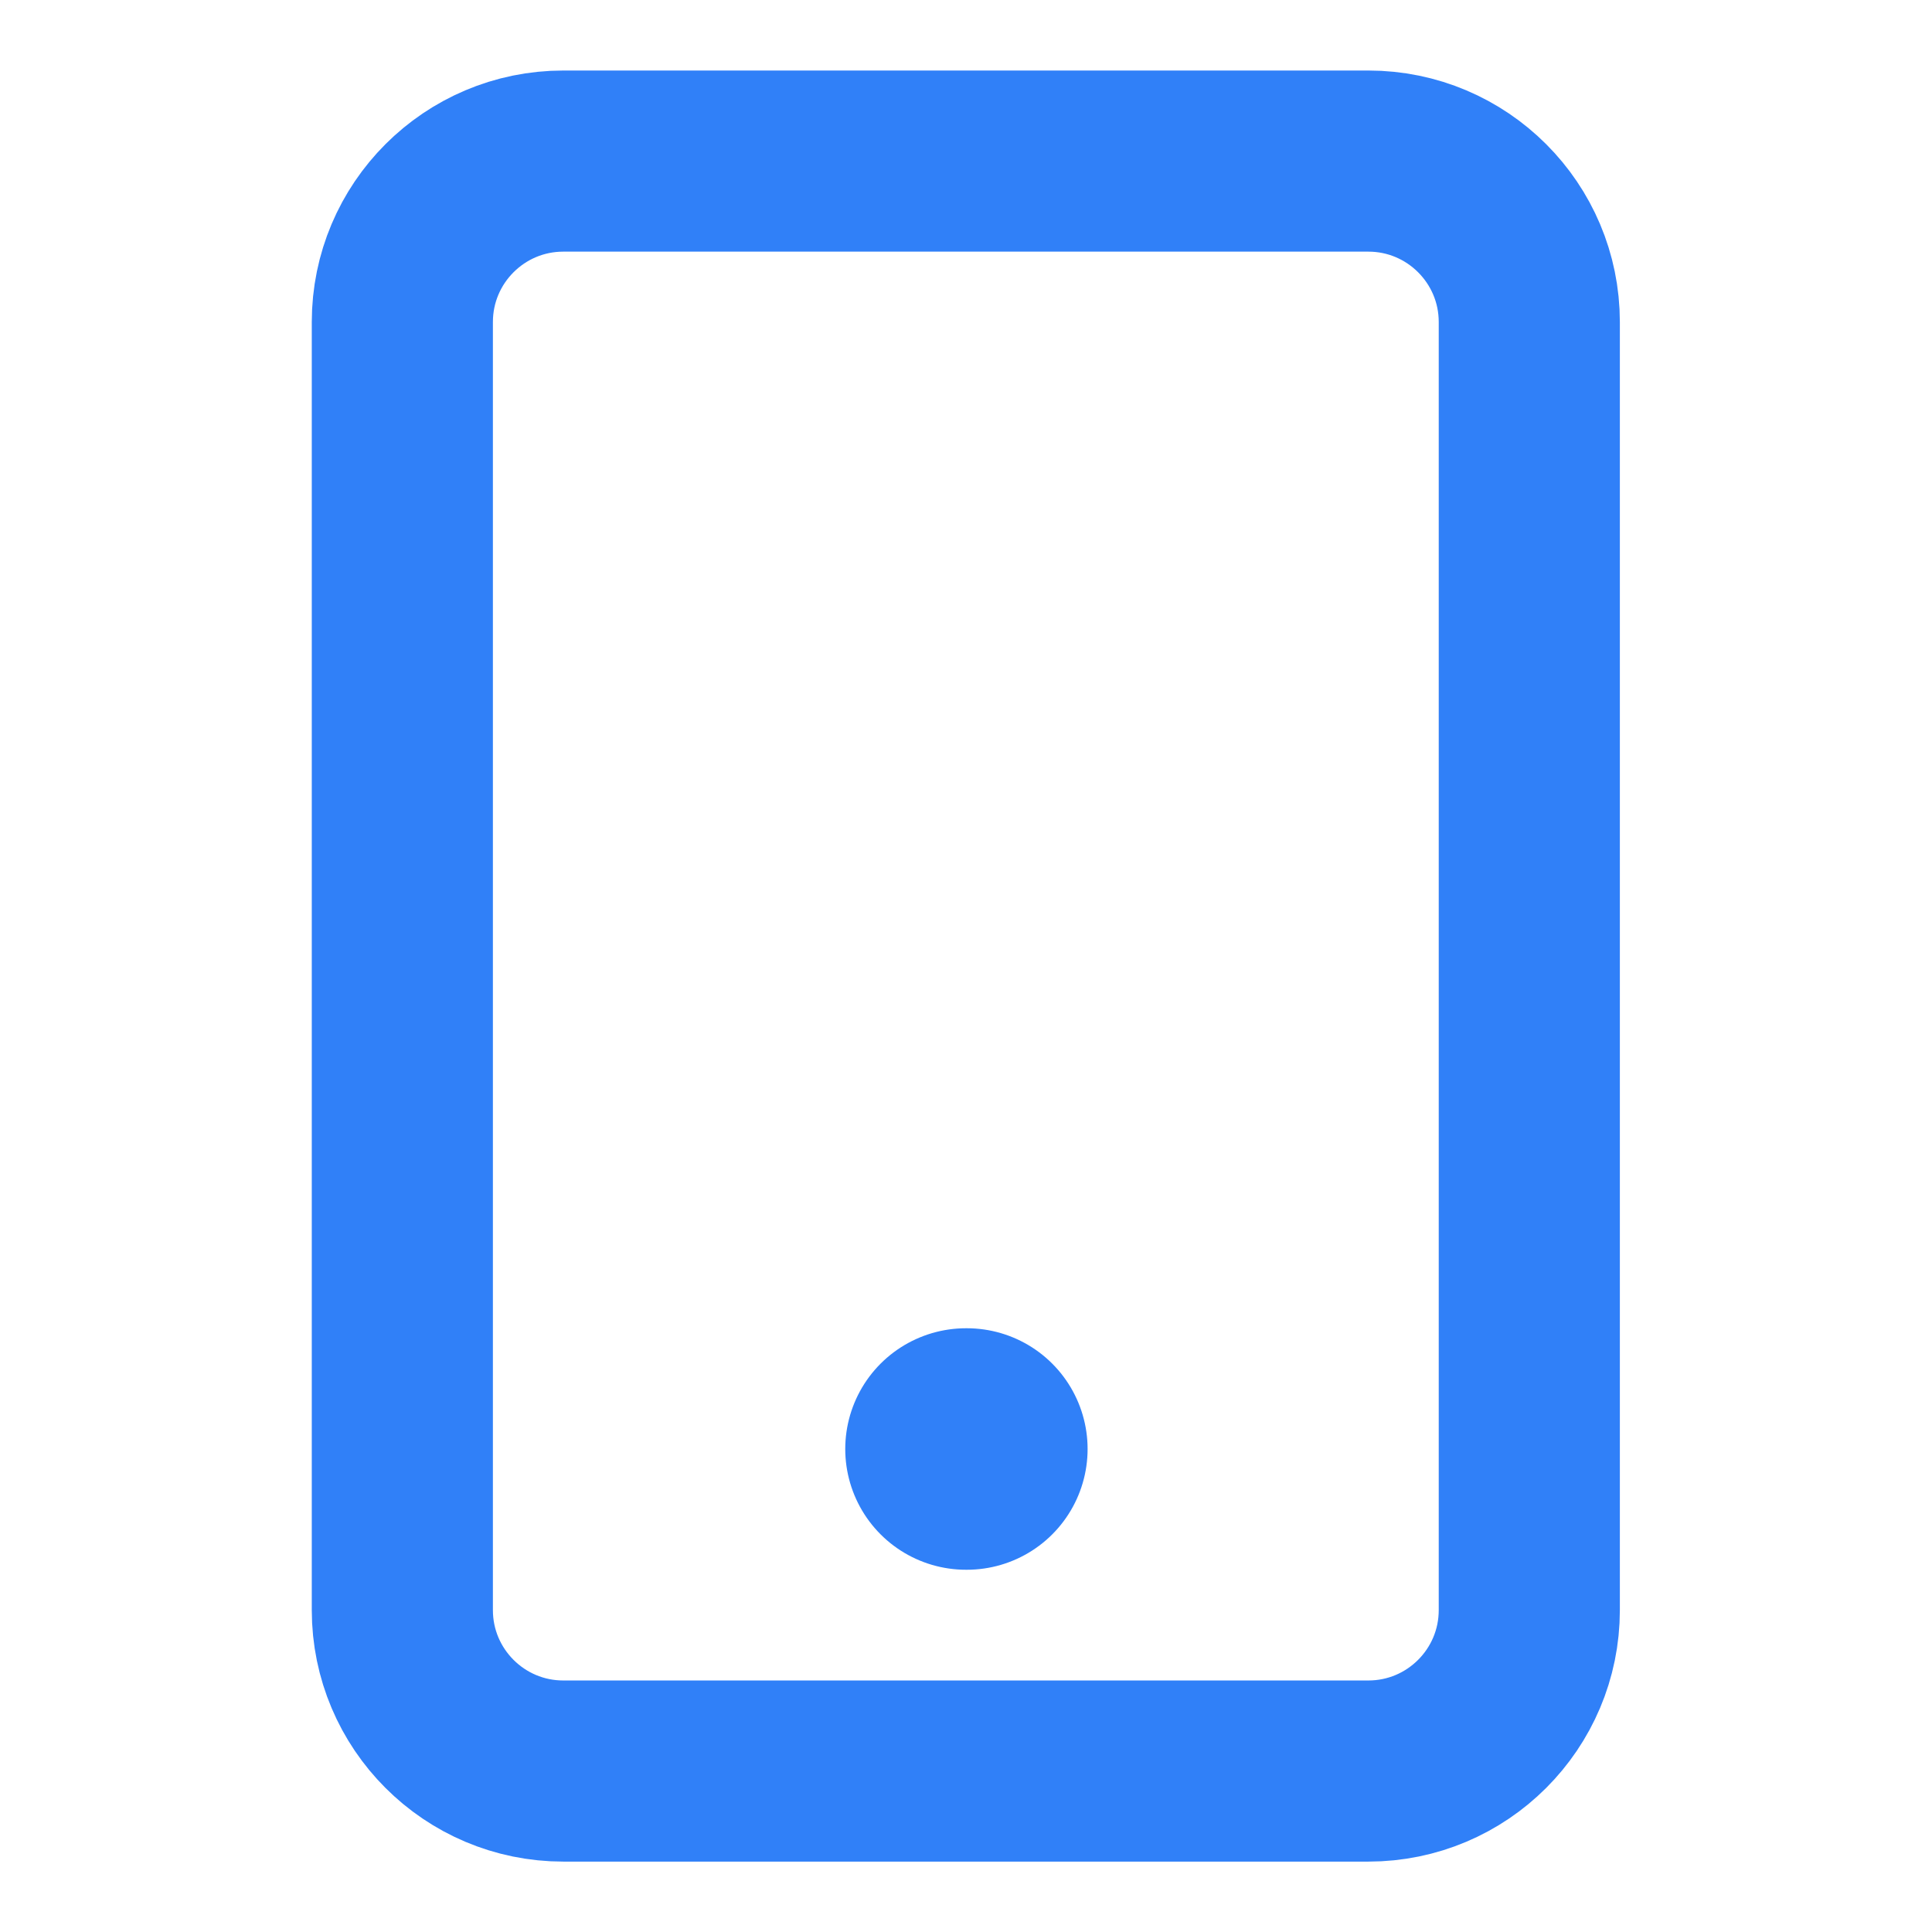
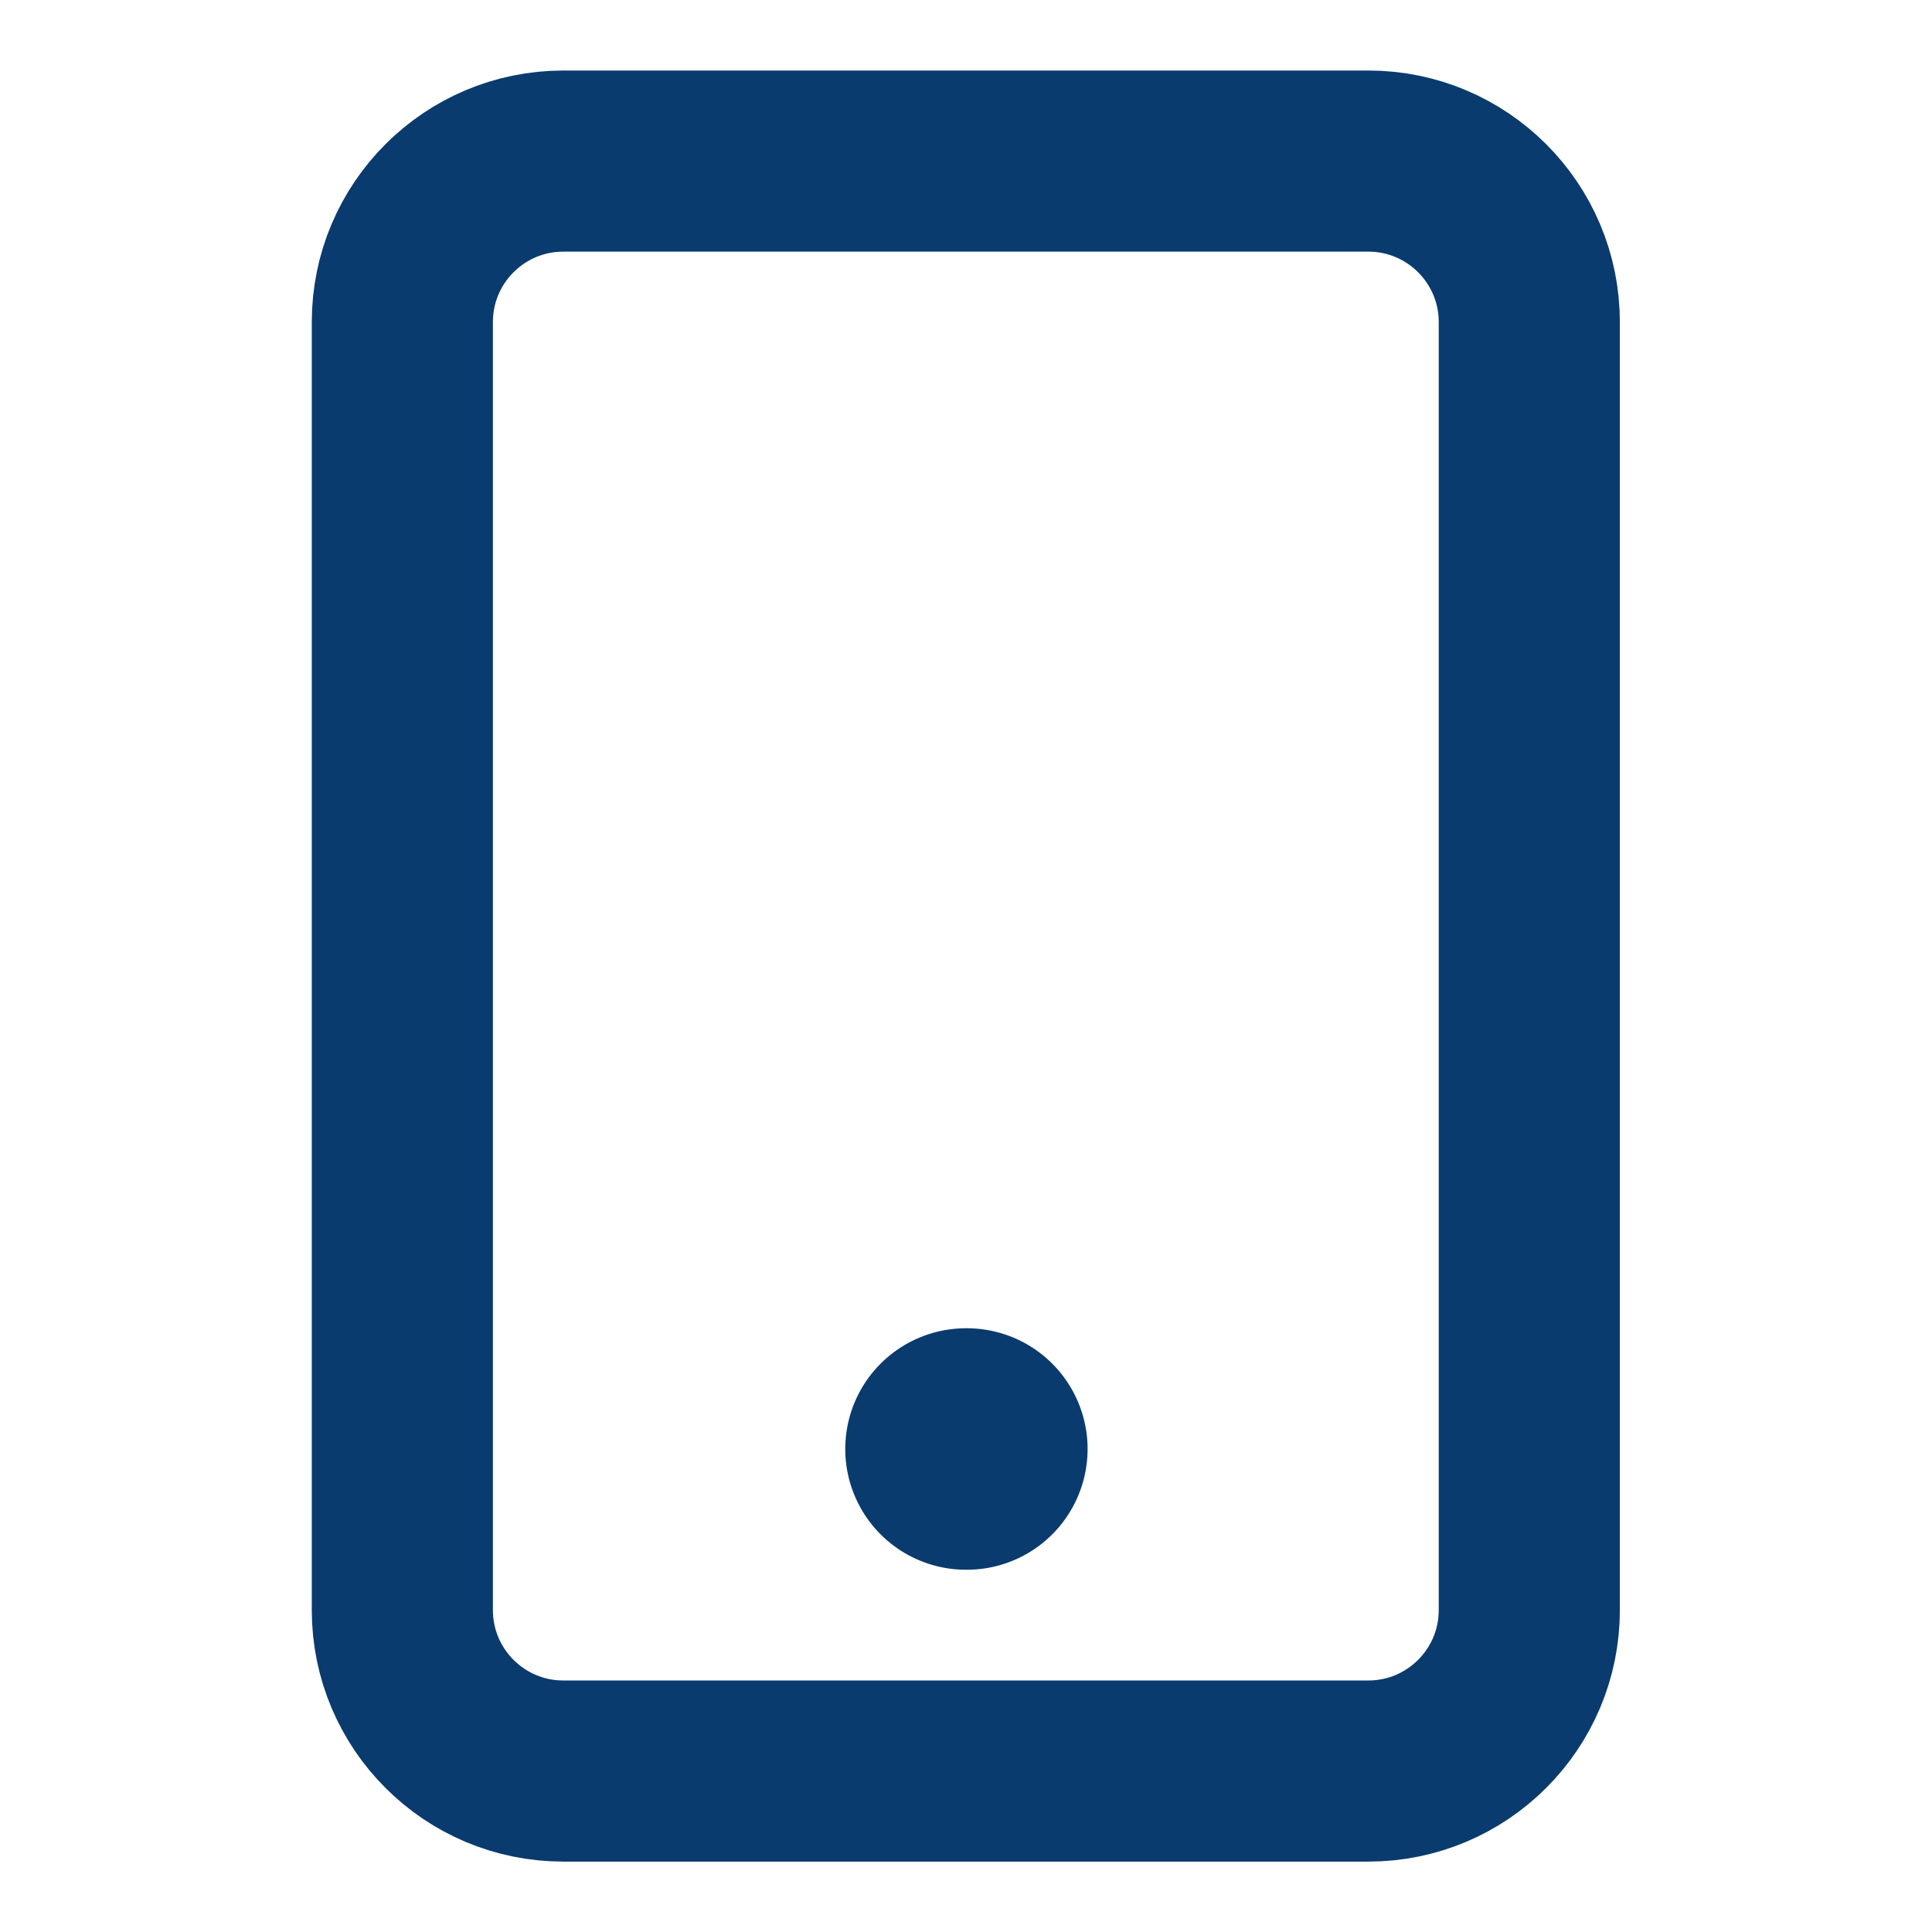
<svg xmlns="http://www.w3.org/2000/svg" width="16" height="16" viewBox="0 0 16 16" fill="none">
-   <path d="M11.332 1.334H4.665C3.929 1.334 3.332 1.931 3.332 2.667V13.334C3.332 14.07 3.929 14.667 4.665 14.667H11.332C12.068 14.667 12.665 14.07 12.665 13.334V2.667C12.665 1.931 12.068 1.334 11.332 1.334Z" stroke="#3080F8" stroke-width="1.5" stroke-linecap="round" stroke-linejoin="round" />
-   <path d="M8 12H8.007" stroke="#3080F8" stroke-width="2" stroke-linecap="round" stroke-linejoin="round" />
+   <path d="M11.332 1.334H4.665C3.929 1.334 3.332 1.931 3.332 2.667V13.334C3.332 14.07 3.929 14.667 4.665 14.667H11.332C12.068 14.667 12.665 14.07 12.665 13.334V2.667C12.665 1.931 12.068 1.334 11.332 1.334Z" stroke="#0a3b6e" stroke-width="1.5" stroke-linecap="round" stroke-linejoin="round" />
+   <path d="M8 12H8.007" stroke="#0a3b6e" stroke-width="2" stroke-linecap="round" stroke-linejoin="round" />
</svg>
